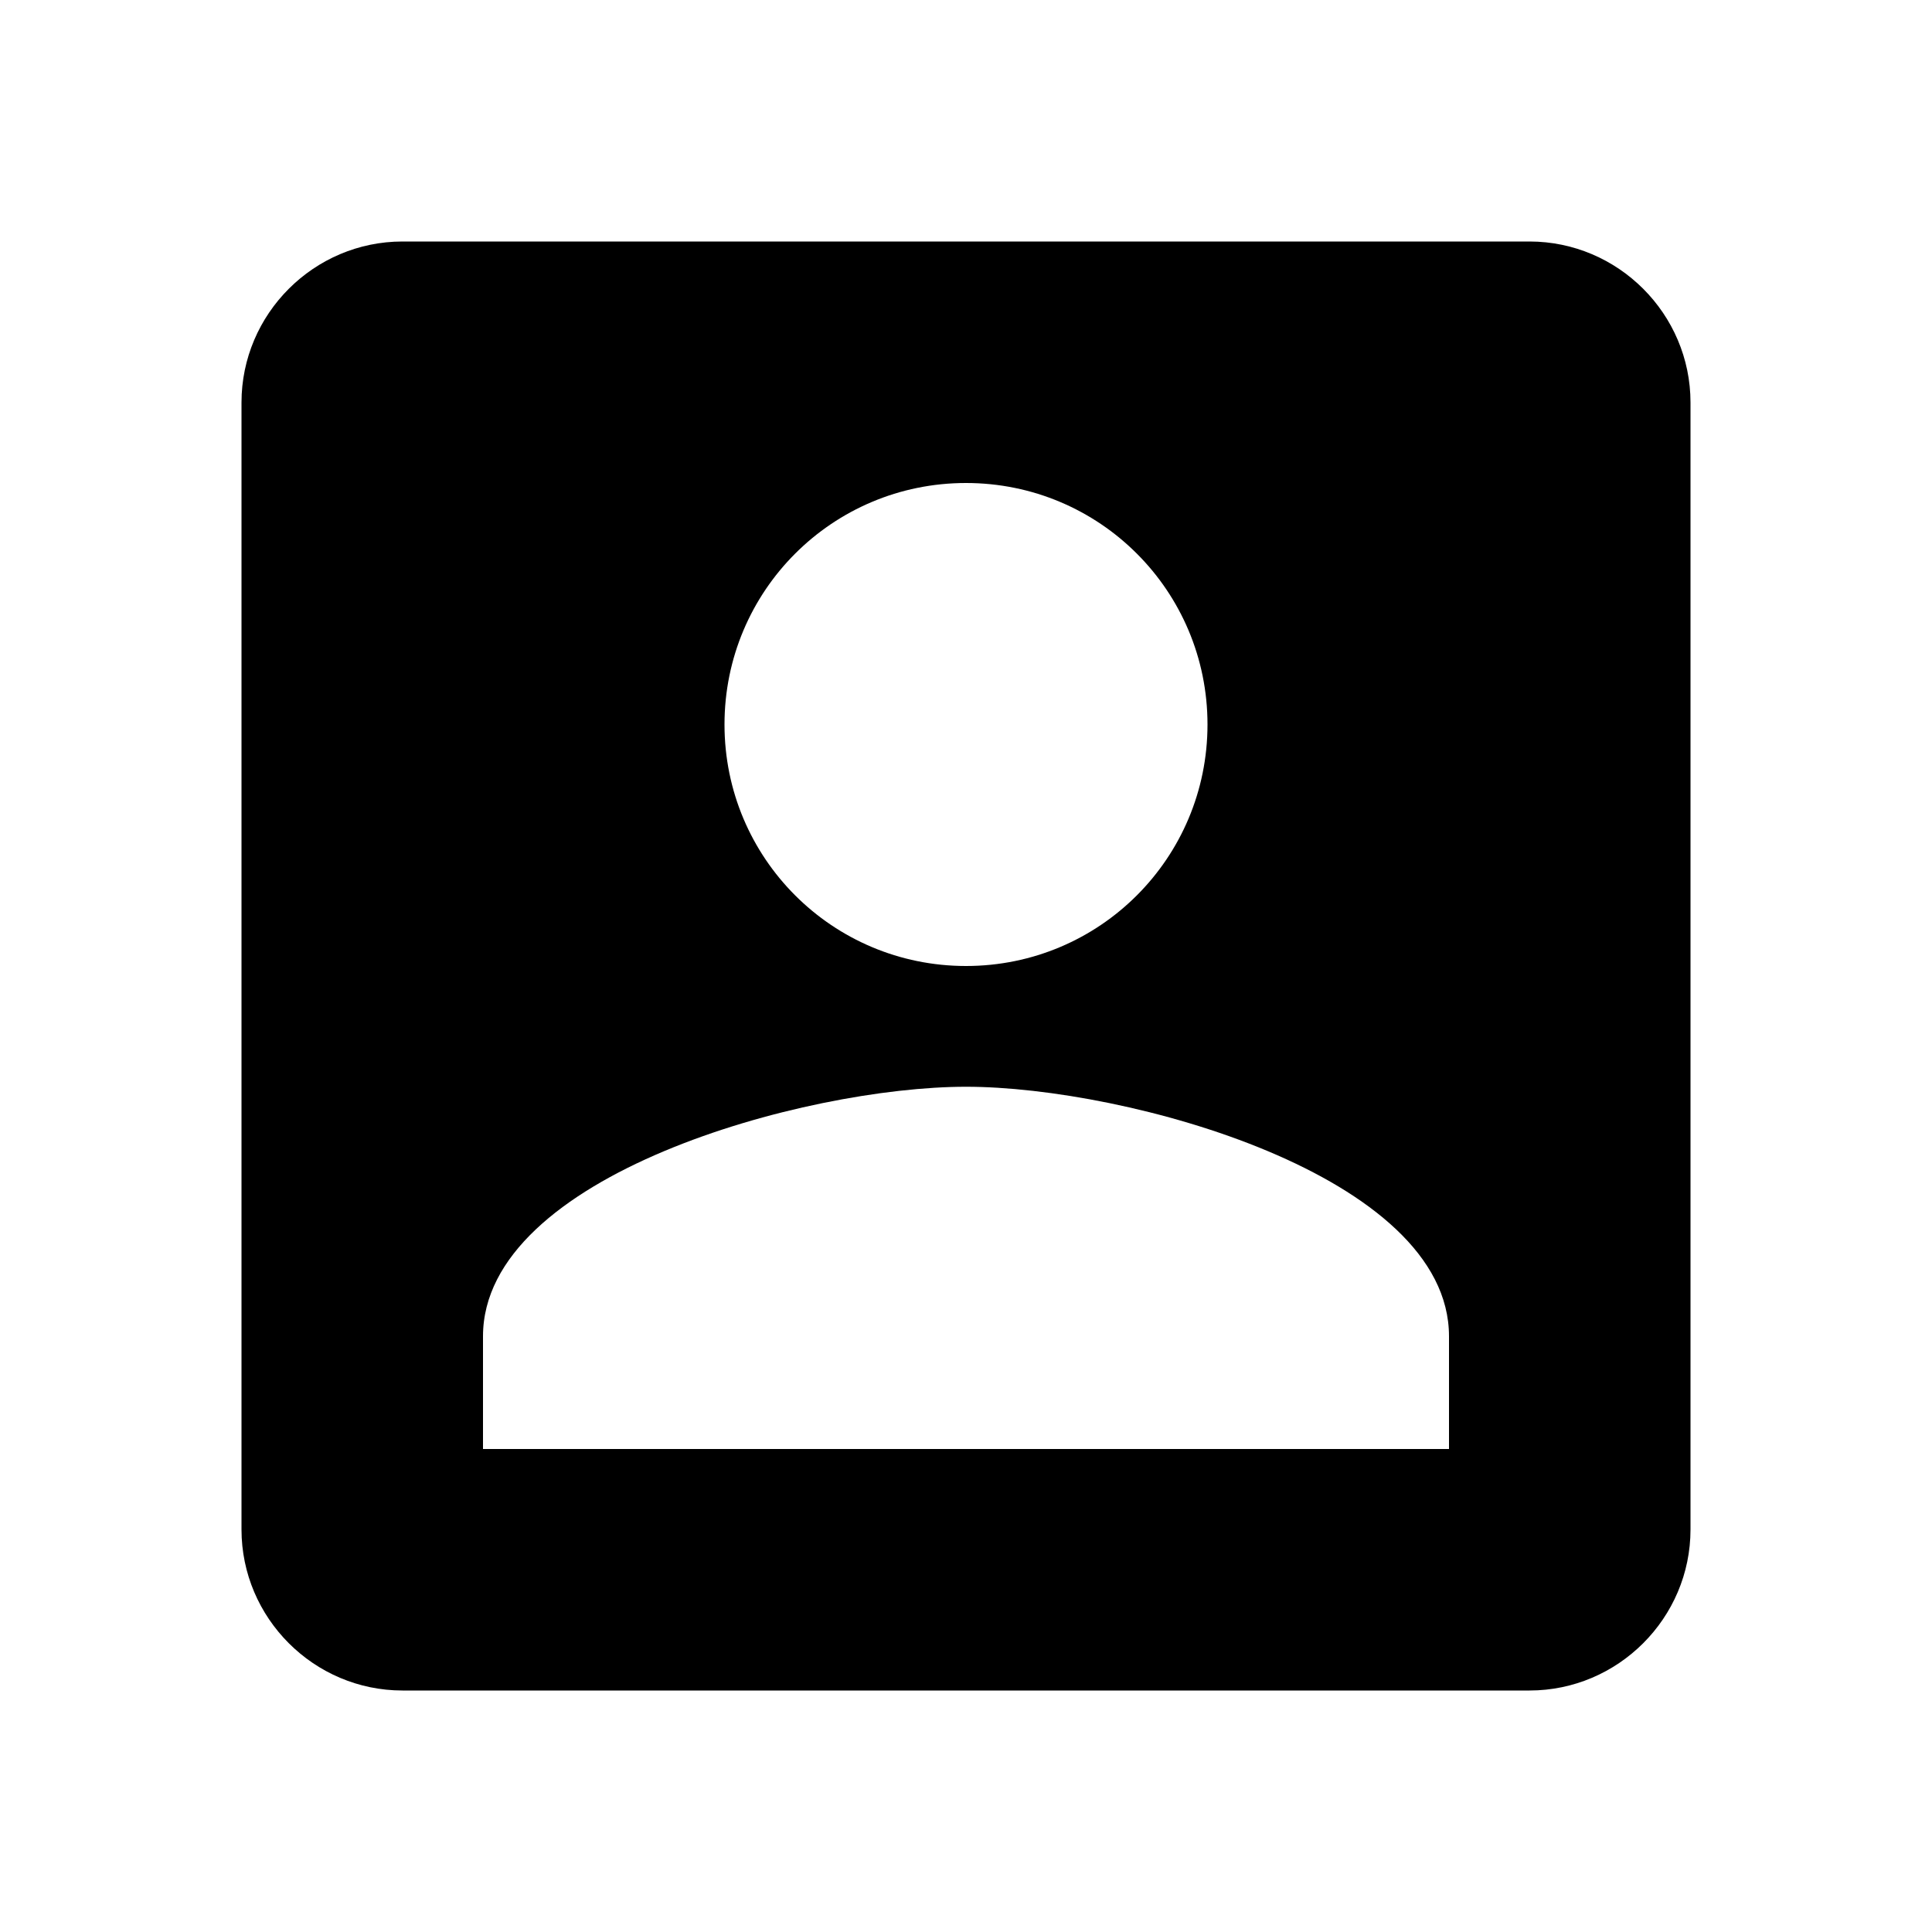
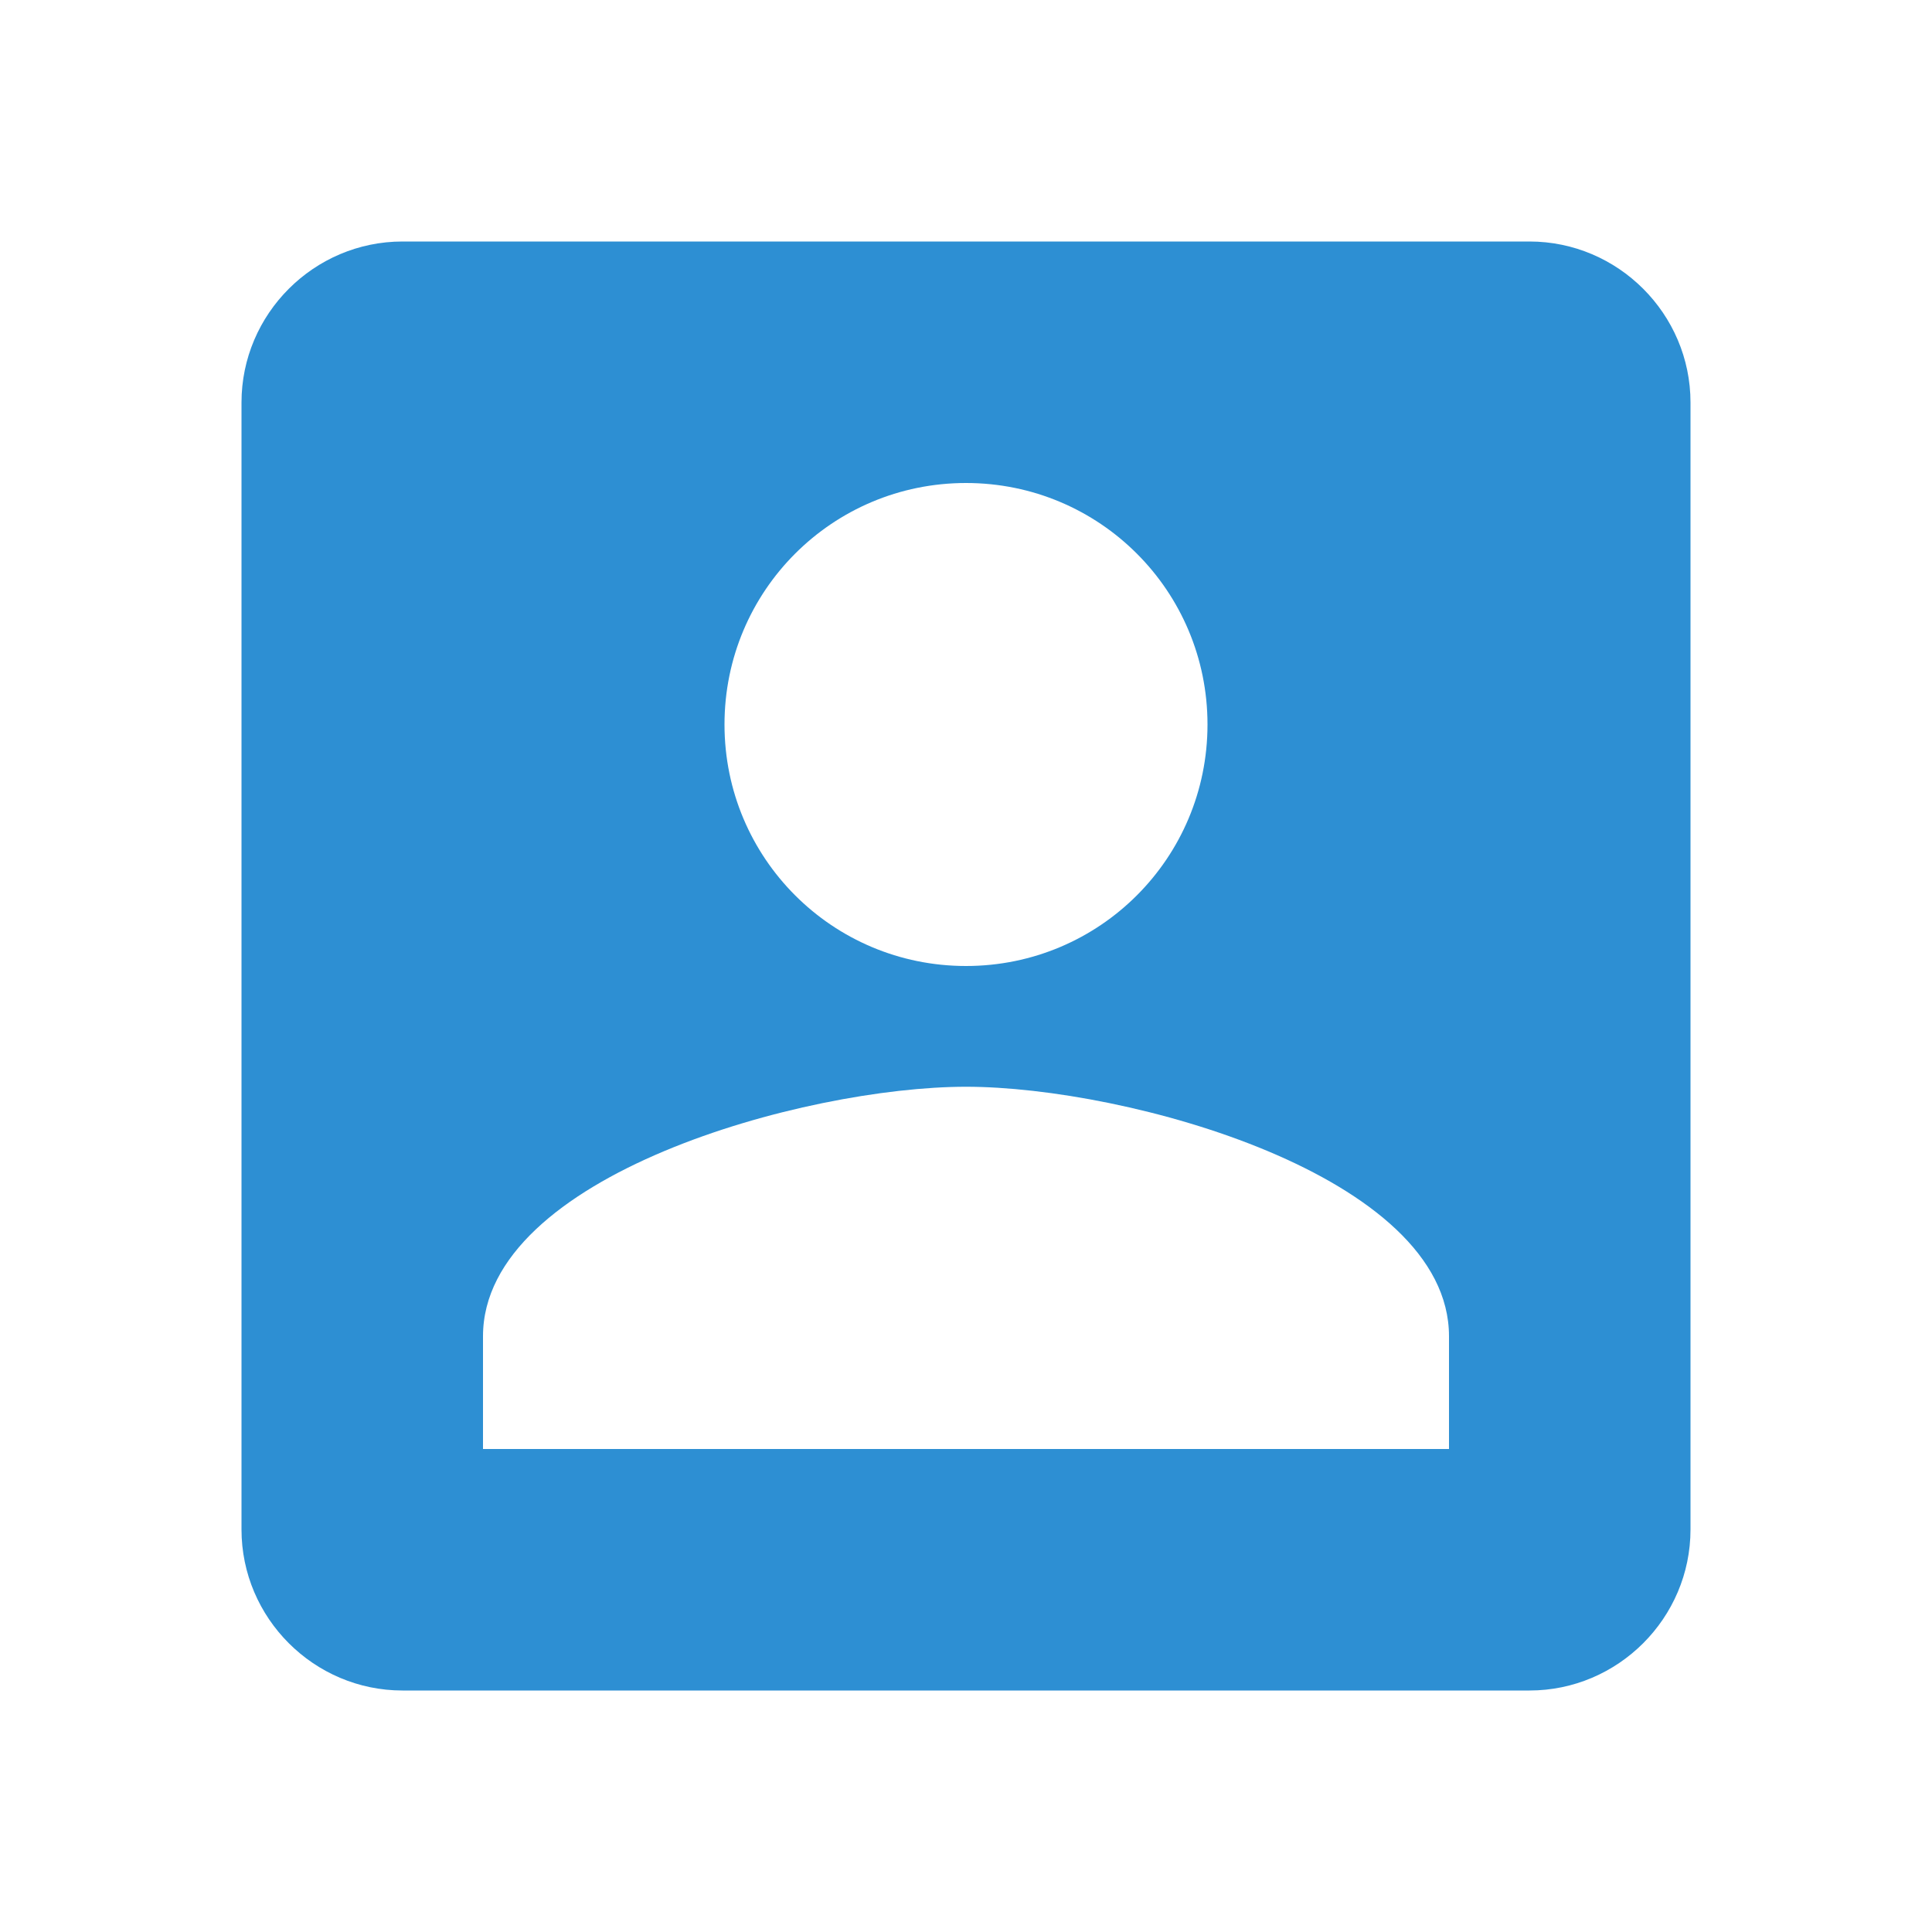
<svg xmlns="http://www.w3.org/2000/svg" viewBox="0 0 24 24">
-   <path fill="currentColor" d="M19 3H5c-1.1 0-2 .9-2 2v14c0 1.1.9 2 2 2h14c1.1 0 2-.9 2-2V5c0-1.1-.9-2-2-2Zm-7 3c1.66 0 3 1.34 3 3s-1.34 3-3 3-3-1.34-3-3 1.34-3 3-3Zm6 12H6v-1.4c0-2 4-3.1 6-3.1s6 1.1 6 3.1V18Z" />
+   <path fill="#2d8fd3" d="M19 3H5c-1.1 0-2 .9-2 2v14c0 1.1.9 2 2 2h14c1.1 0 2-.9 2-2V5c0-1.1-.9-2-2-2Zm-7 3c1.66 0 3 1.34 3 3s-1.34 3-3 3-3-1.34-3-3 1.34-3 3-3Zm6 12H6v-1.4c0-2 4-3.1 6-3.1s6 1.1 6 3.1V18Z" />
</svg>
